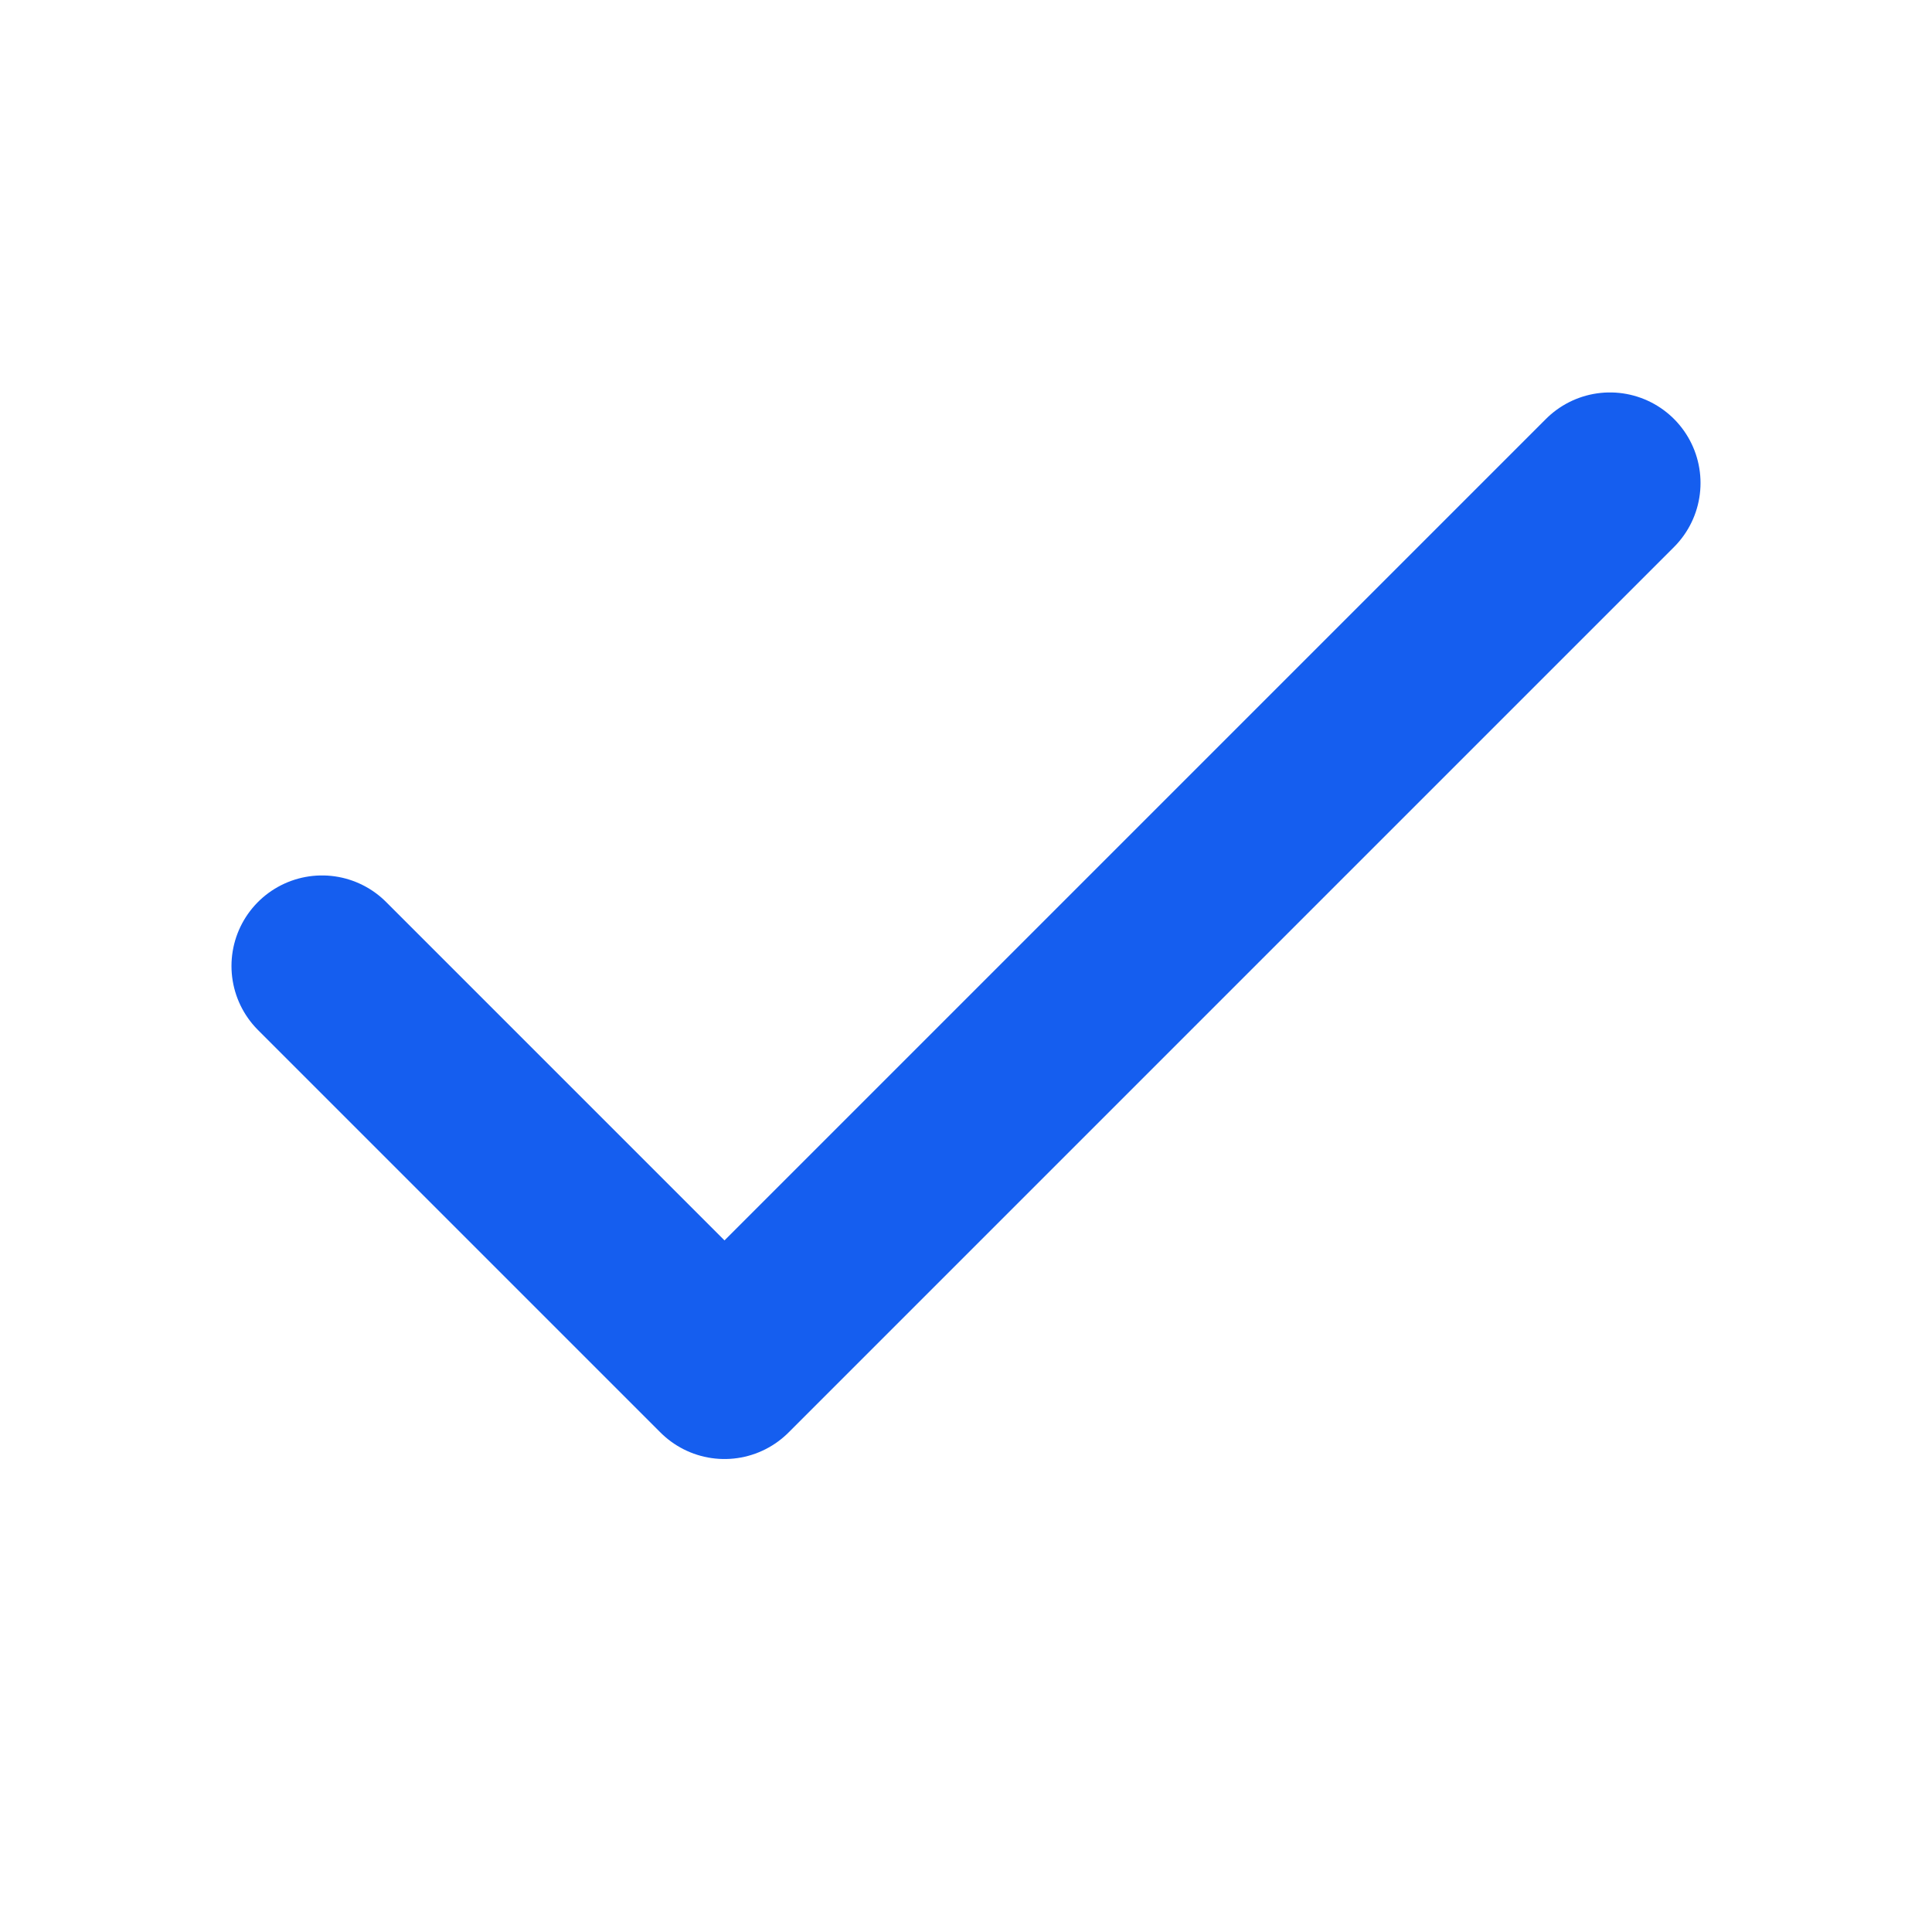
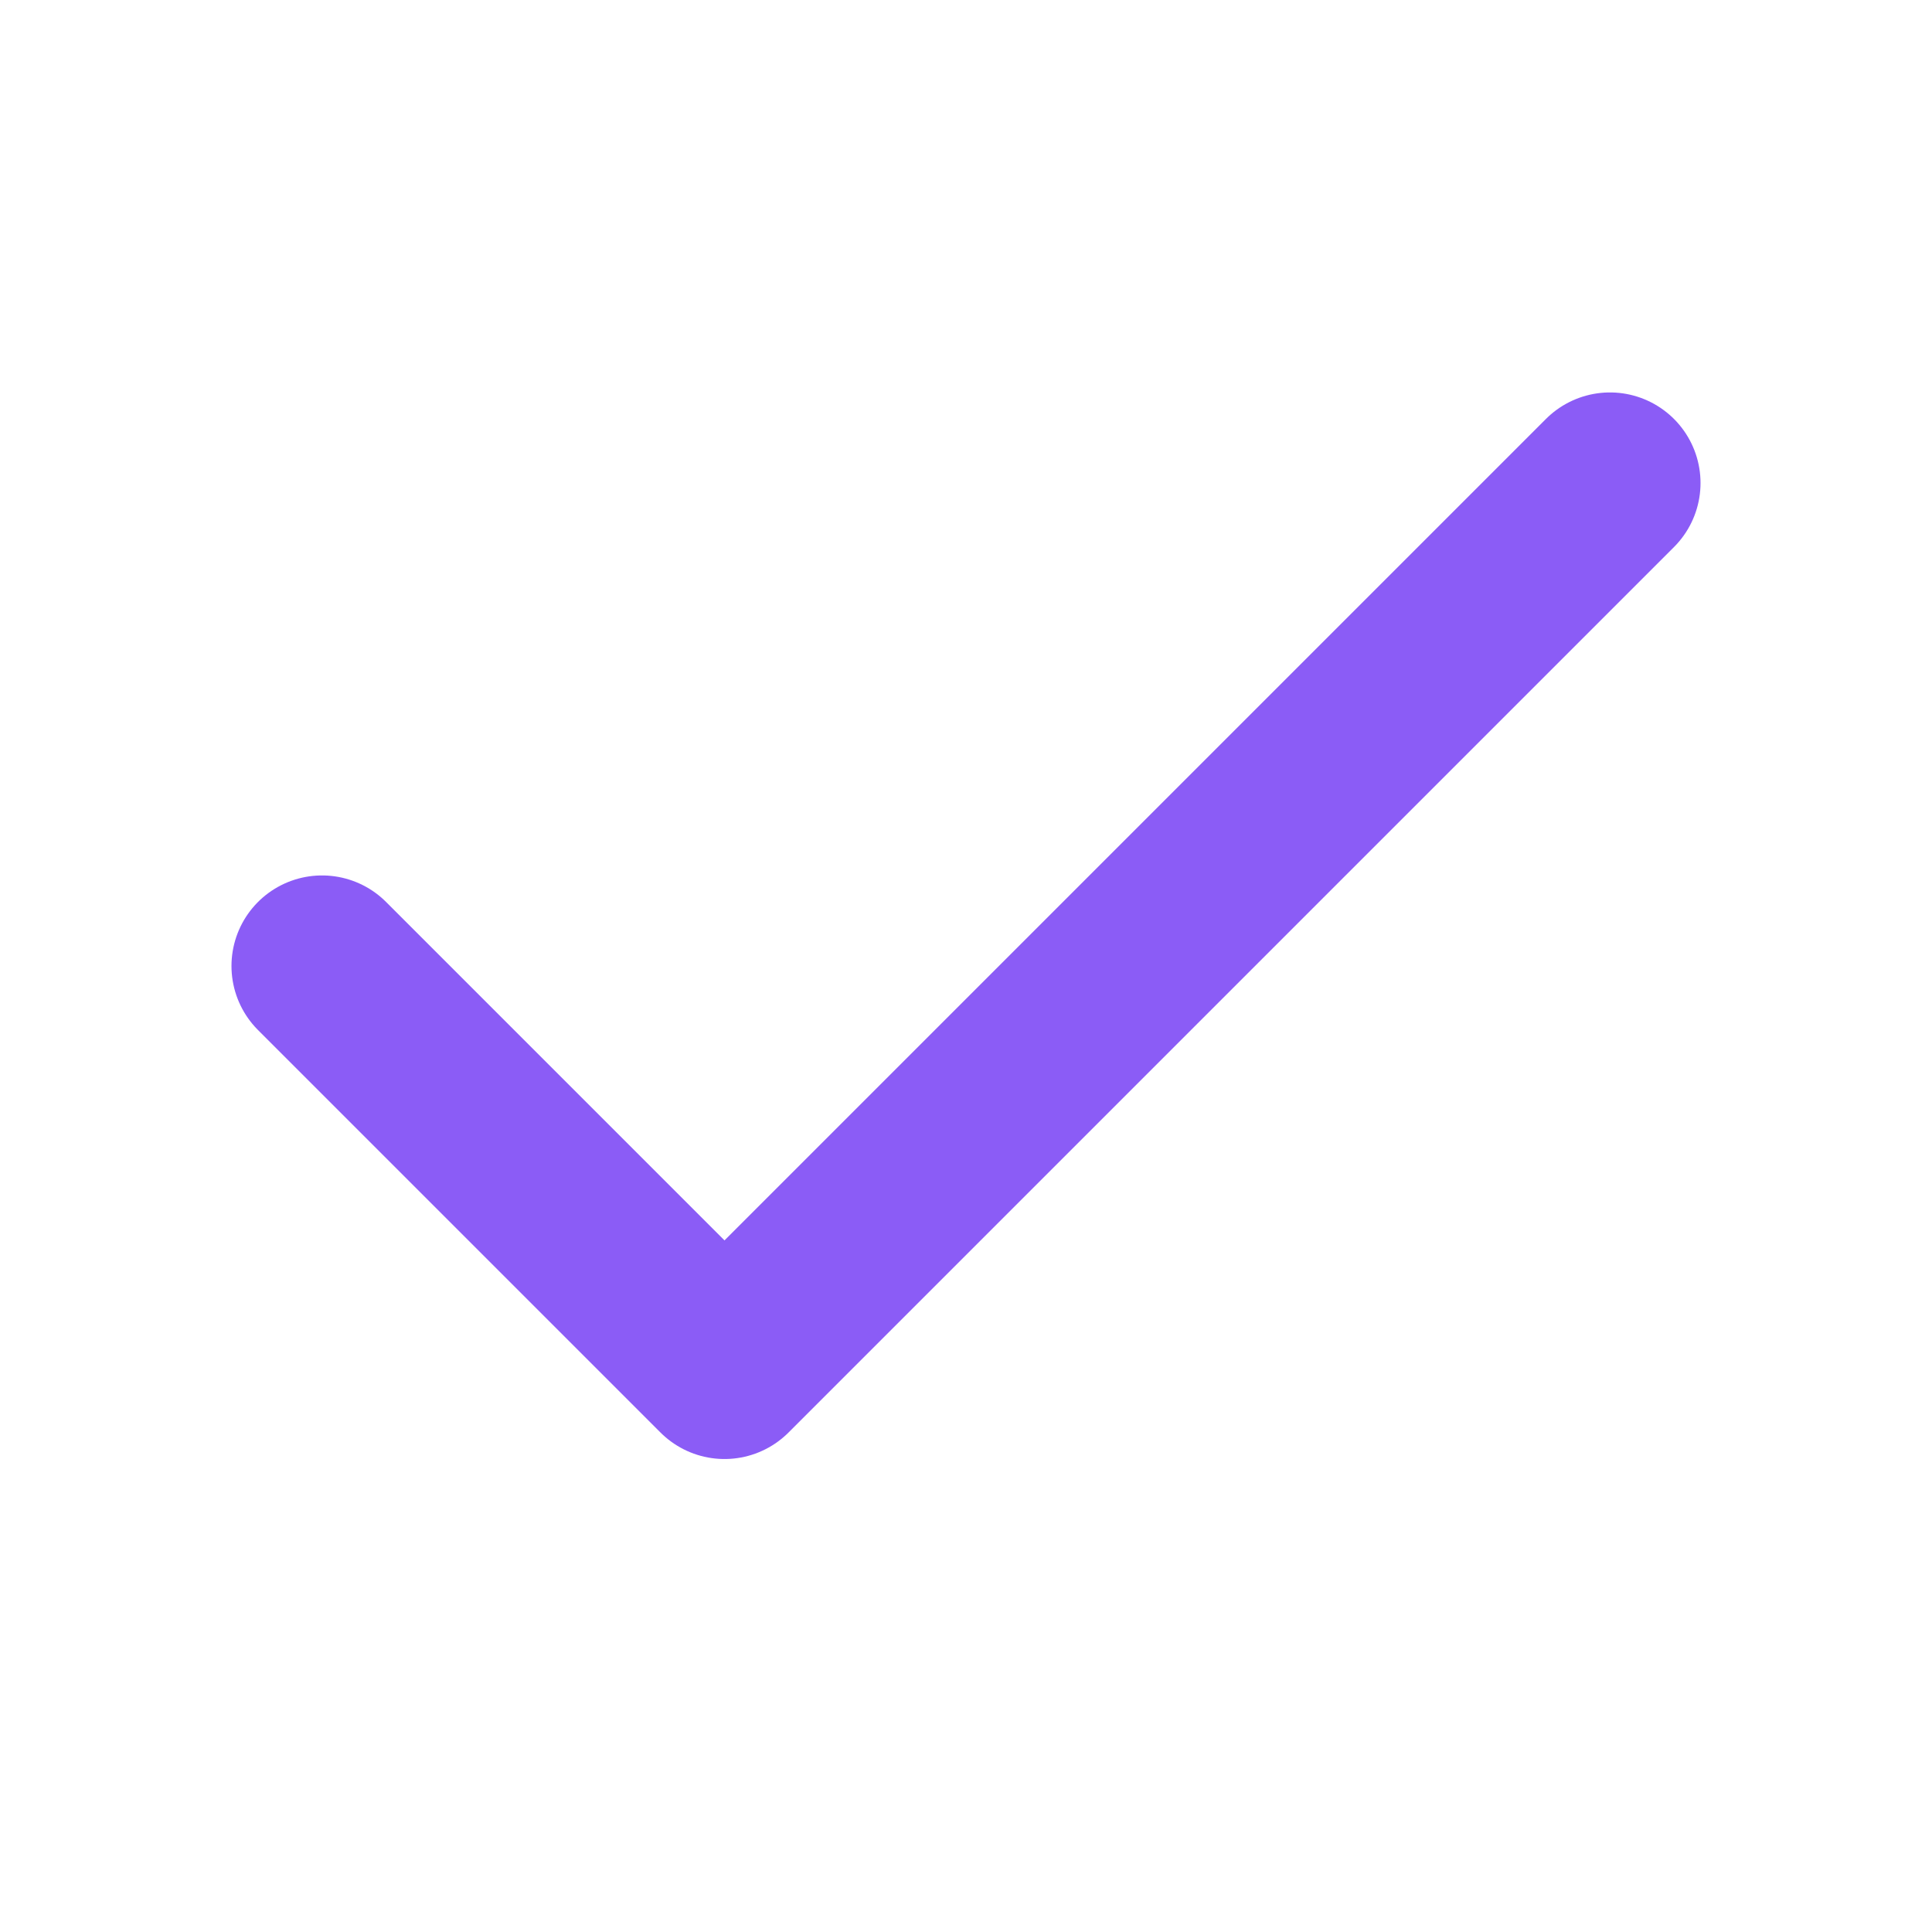
<svg xmlns="http://www.w3.org/2000/svg" width="16" height="16" viewBox="0 0 16 16" fill="none">
  <g id="check">
-     <path id="Icon" d="M13.333 4L6 11.333L2.667 8" stroke="#155EEF" stroke-width="1.5" stroke-linecap="round" stroke-linejoin="round" />
+     <path id="Icon" d="M13.333 4L6 11.333L2.667 8" stroke="#8b5cf6" stroke-width="1.5" stroke-linecap="round" stroke-linejoin="round" />
  </g>
</svg>
